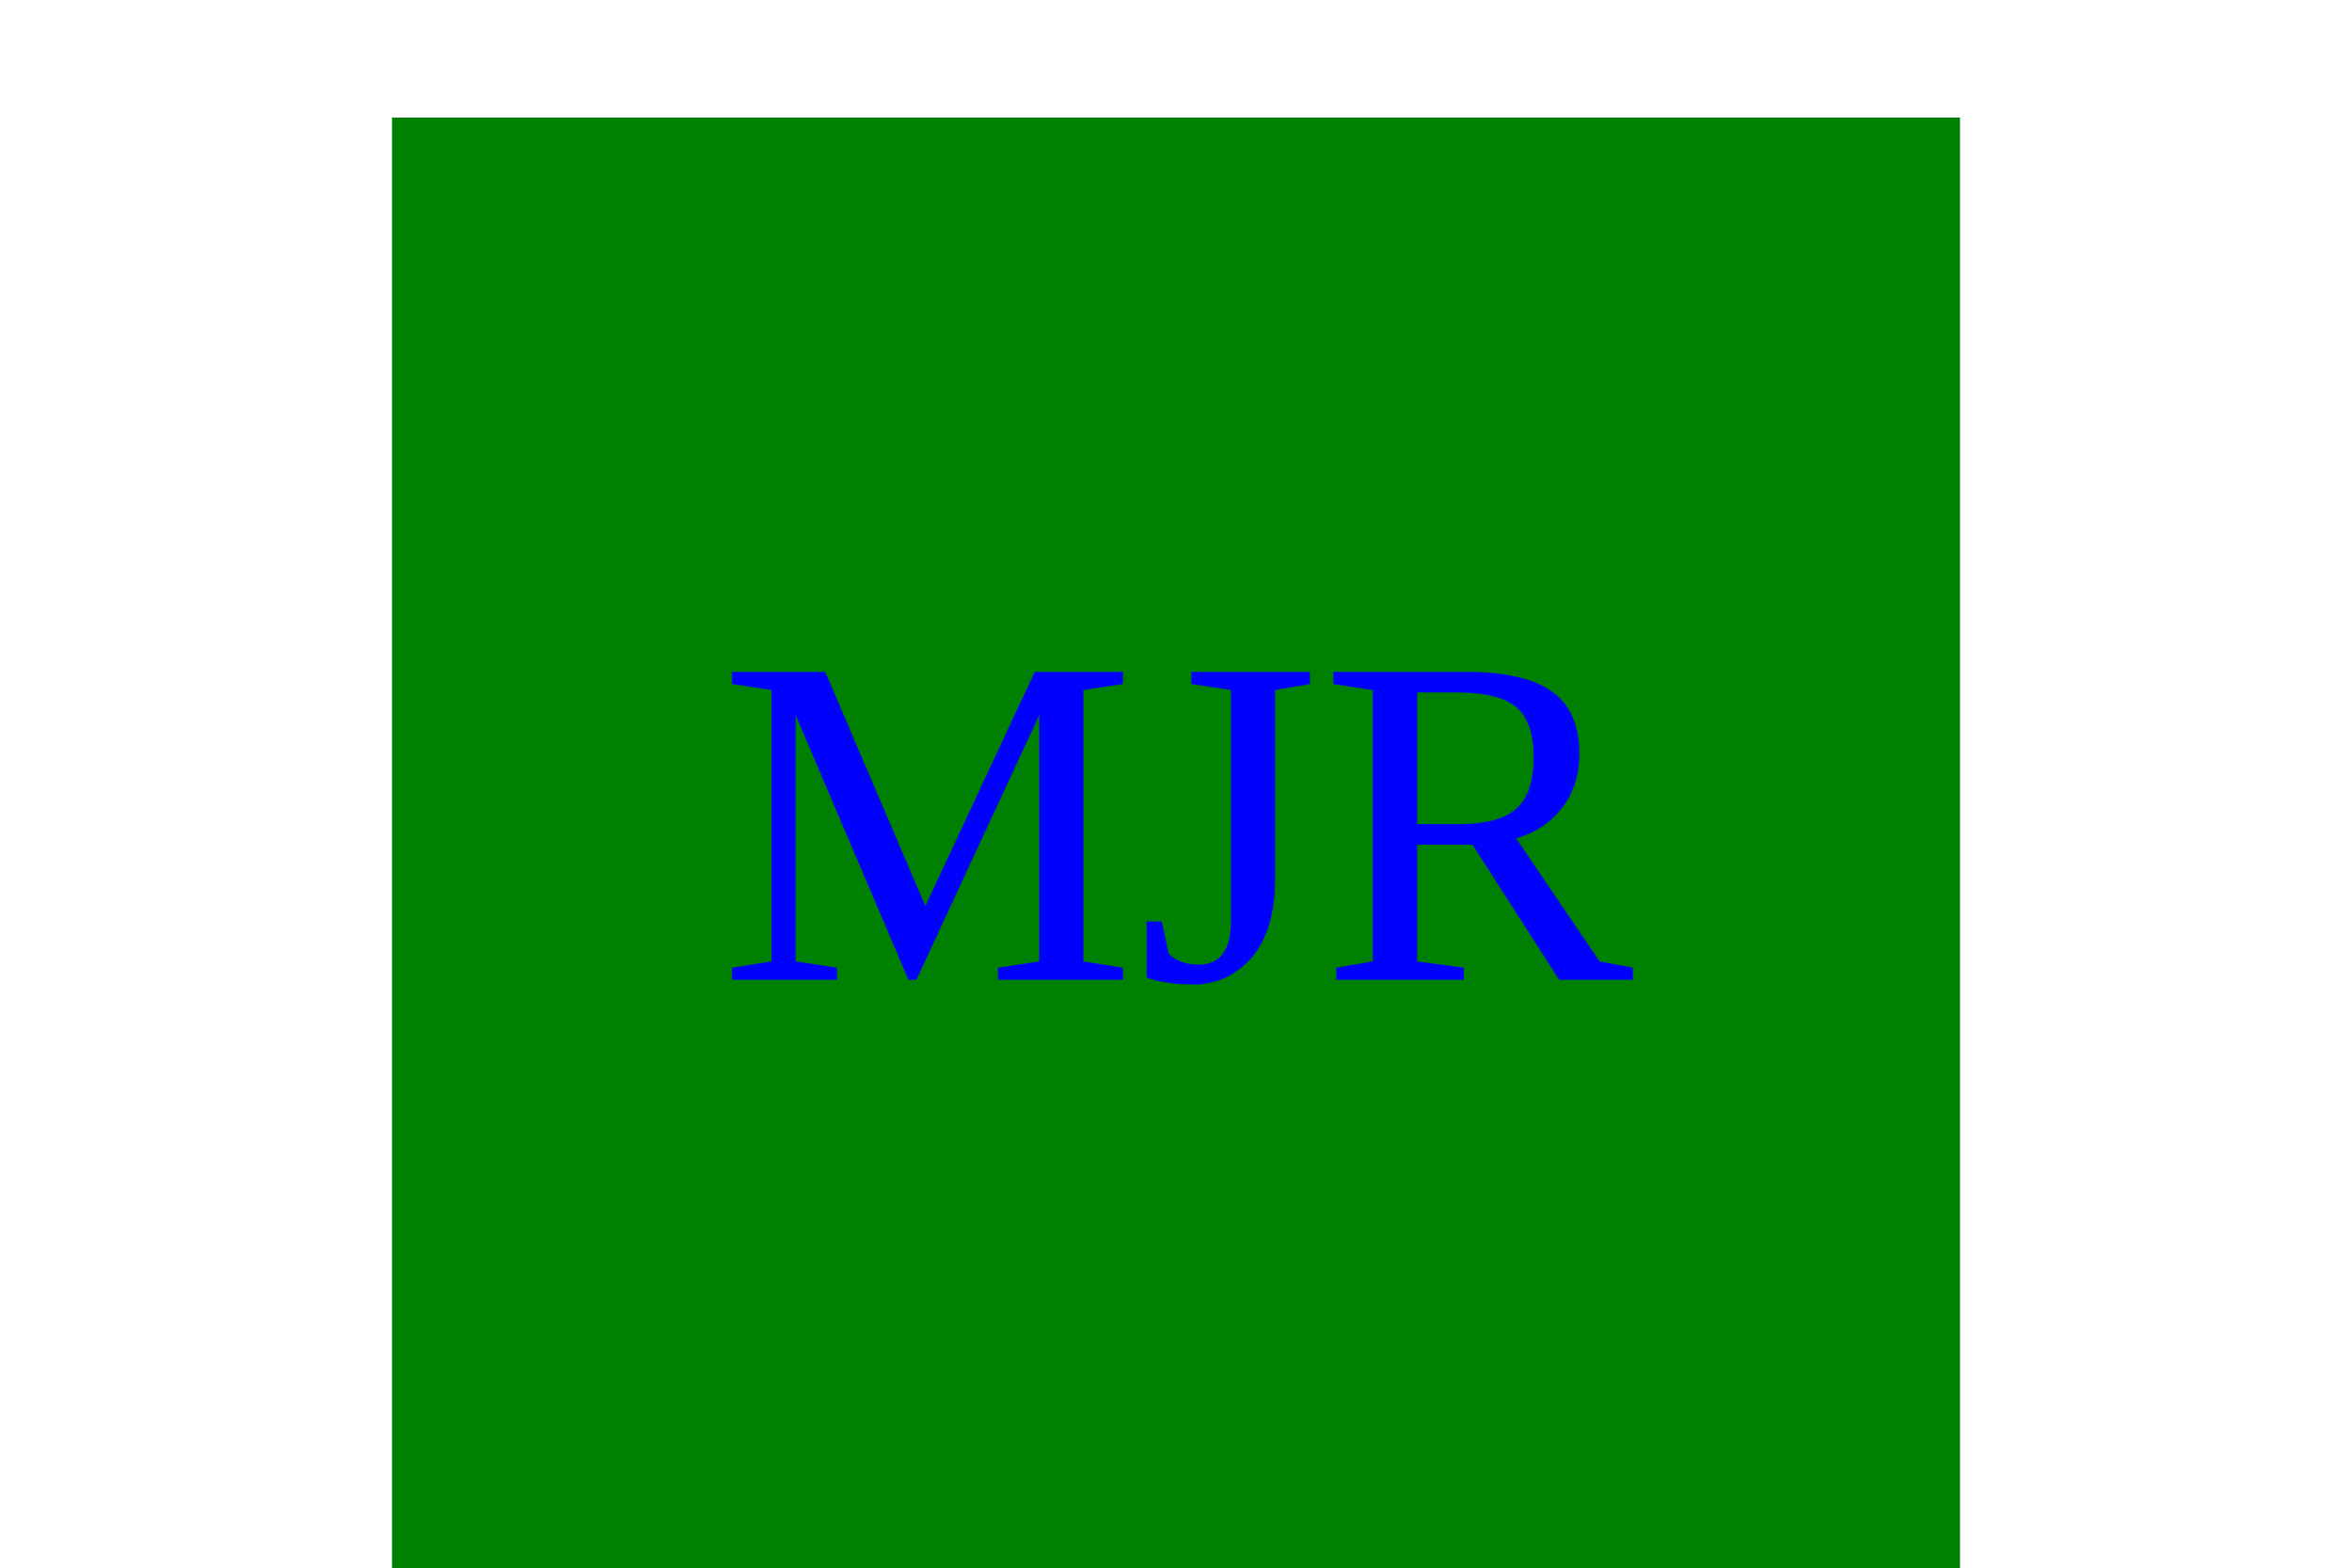
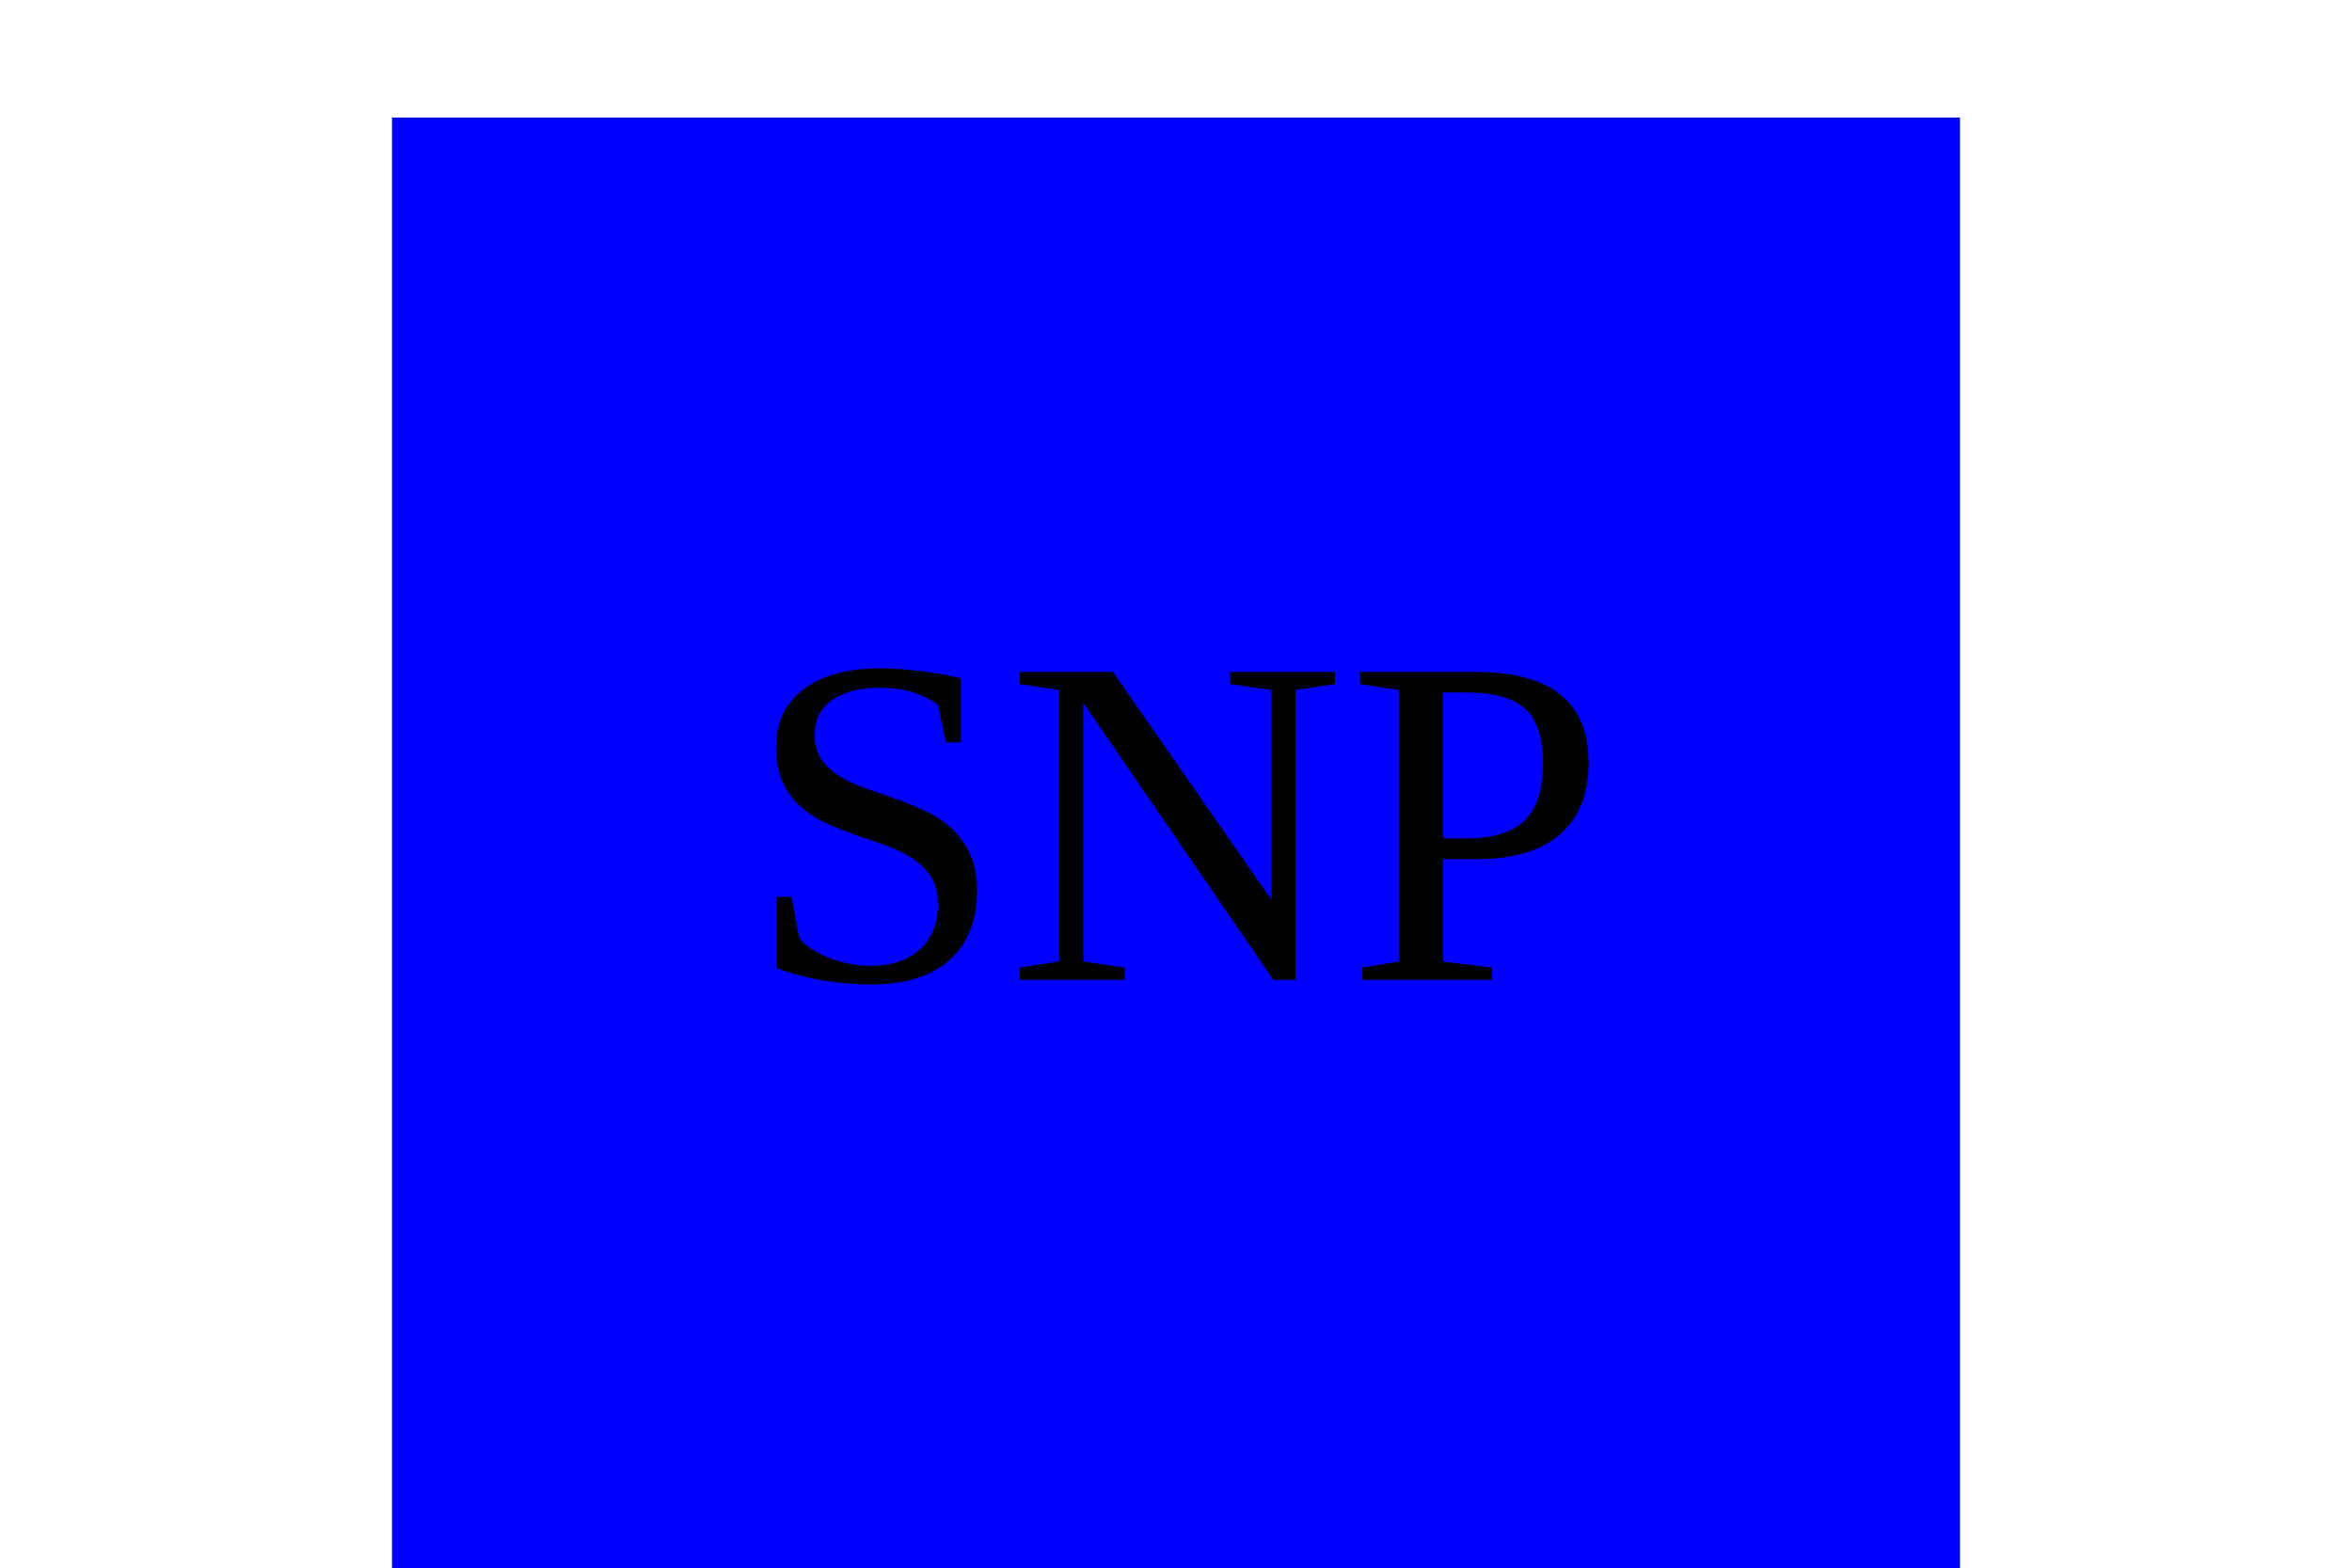
<svg xmlns="http://www.w3.org/2000/svg" width="300" height="200">
-   <rect fill="green" x="50" y="15" height="200" width="200" />
-   <text x="150" y="125" font-size="60" text-anchor="middle" fill="blue">MJR</text>
+   <rect fill="blue" x="50" y="15" height="200" width="200" />
+   <text x="150" y="125" font-size="60" text-anchor="middle" fill="black">SNP</text>
</svg>
